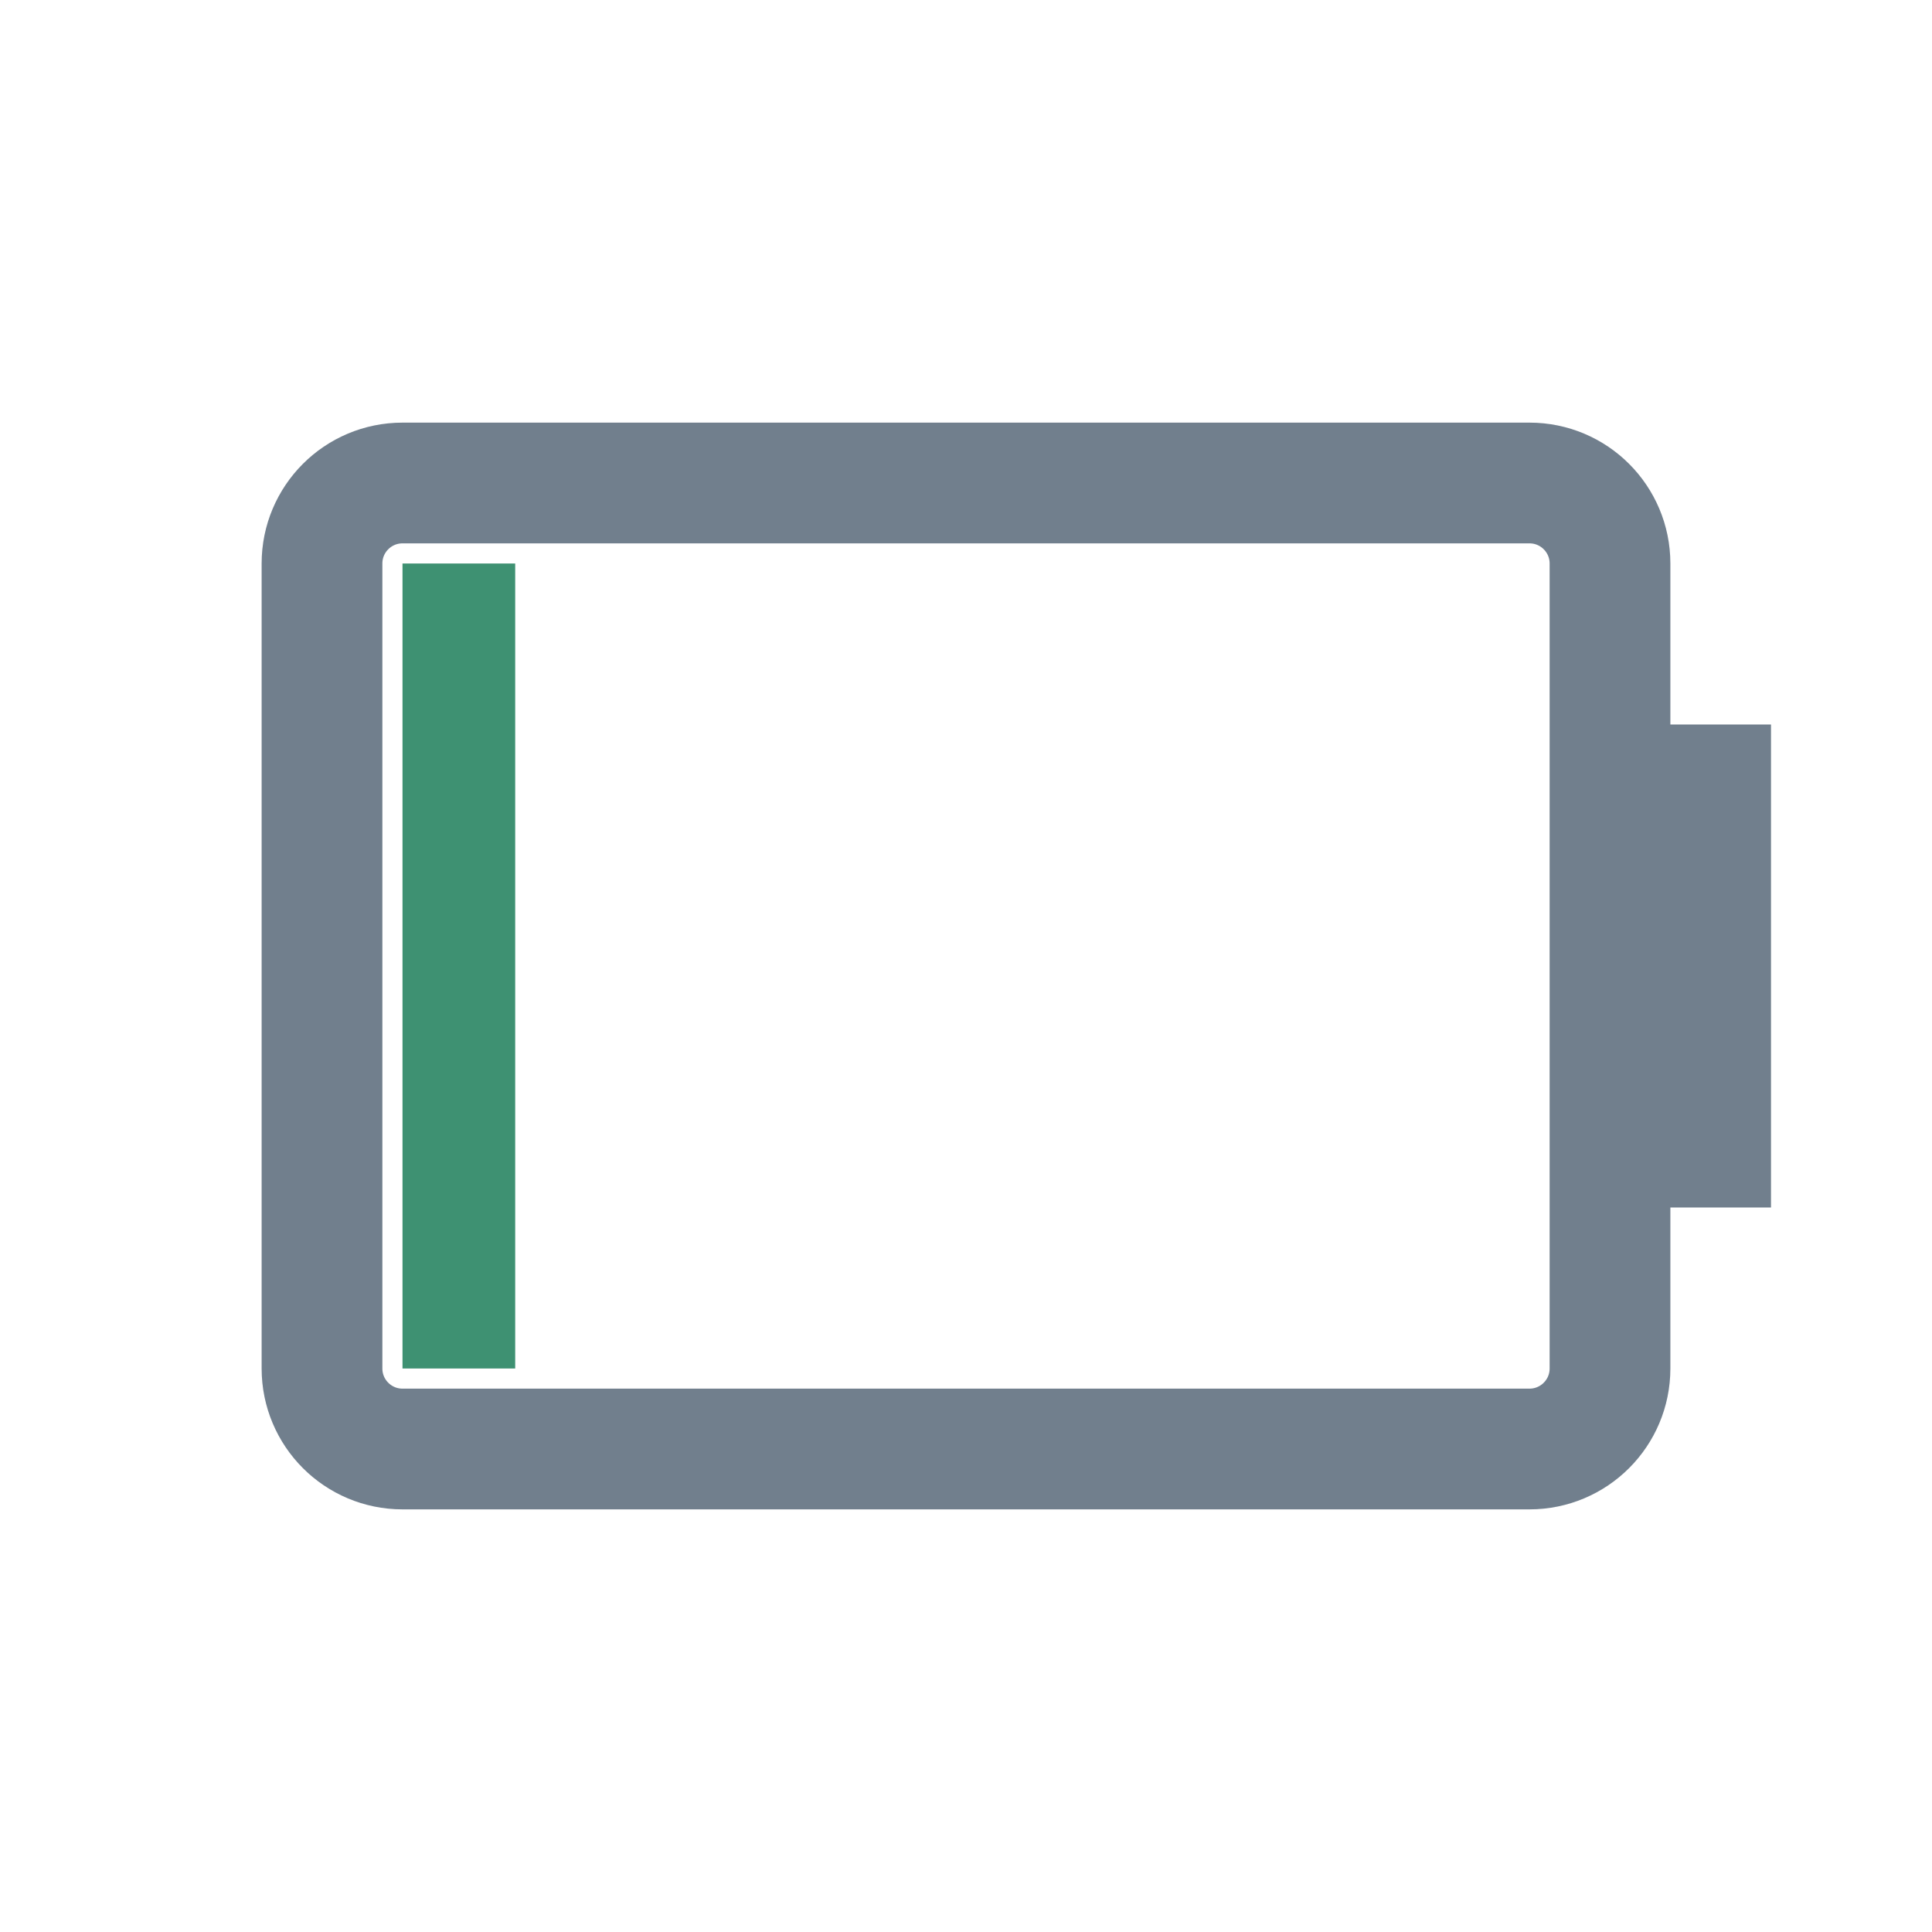
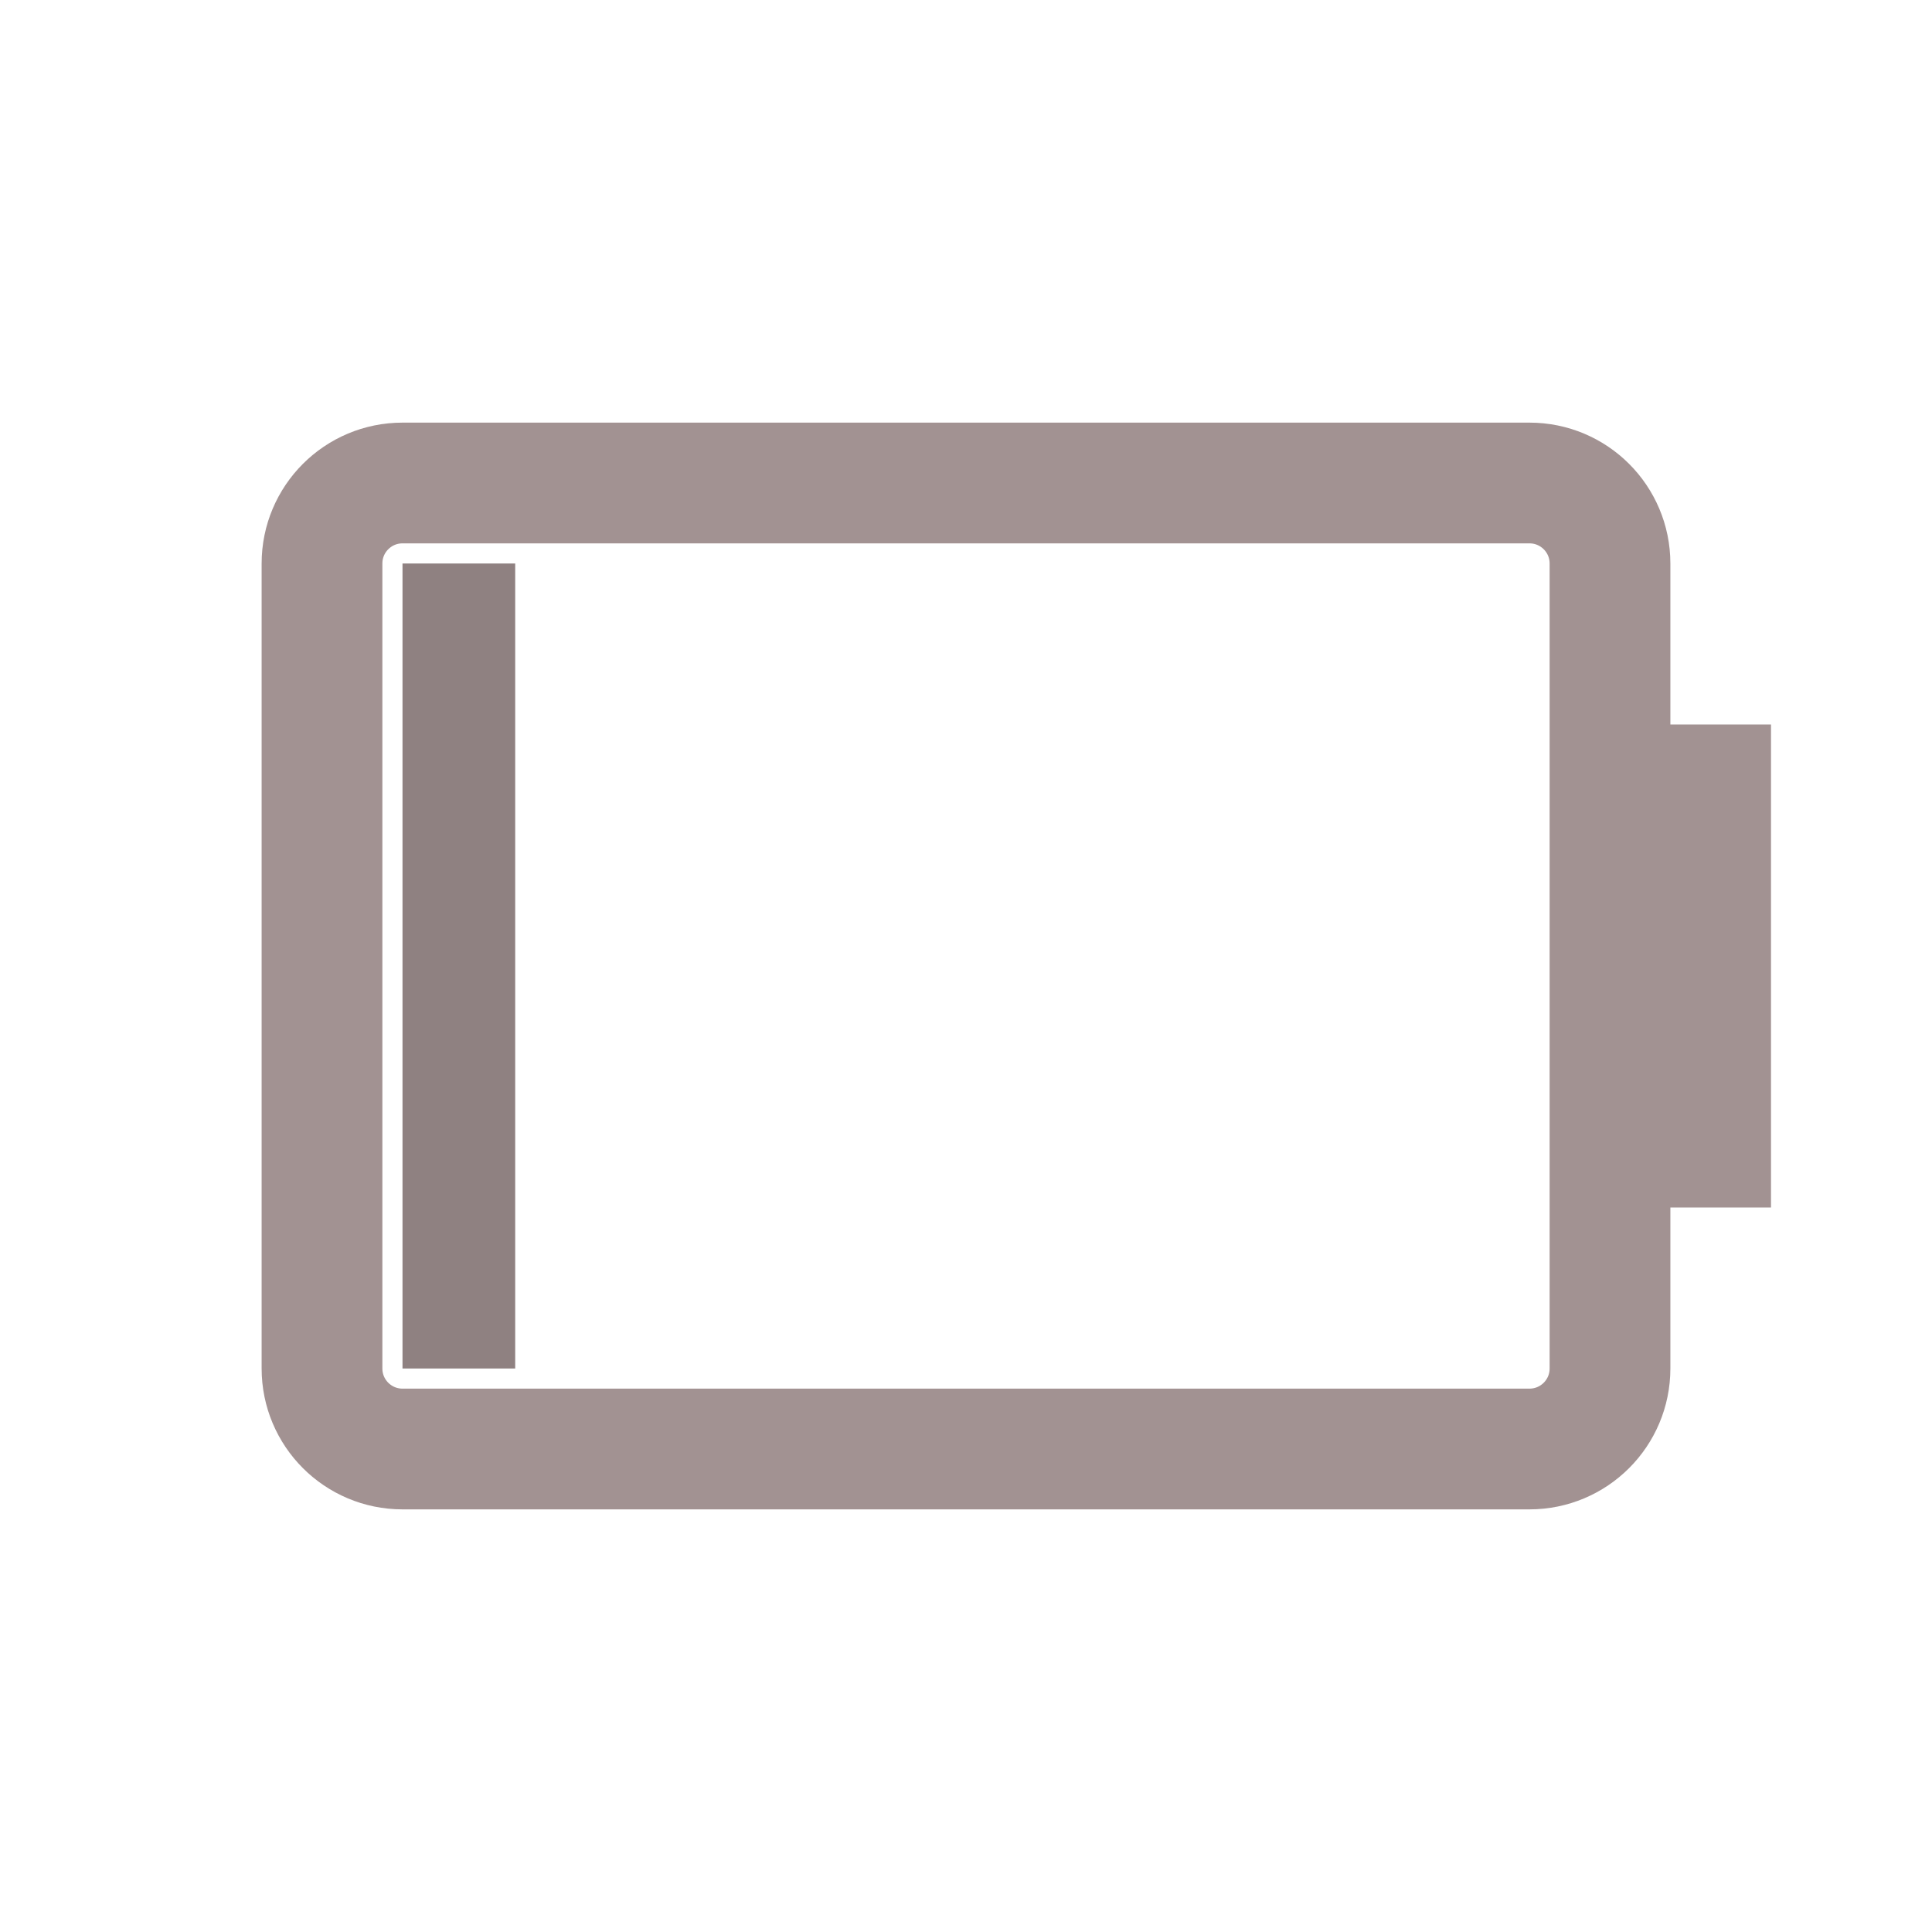
<svg xmlns="http://www.w3.org/2000/svg" width="24" height="24" viewBox="0 0 24 24">
-   <rect x="4" y="6" width="16" height="12" fill="none" rx="1" stroke="#717F8D" stroke-width="1.5" />
-   <rect x="20" y="9" width="2" height="6" fill="#717F8D" />
-   <rect x="5" y="7" width="1.4" height="10" fill="#3E9172" />
+   <rect x="4" y="6" width="16" height="12" fill="none" rx="1" stroke="#A29292" stroke-width="1.5" />
+   <rect x="20" y="9" width="2" height="6" fill="#A29292" />
+   <rect x="5" y="7" width="1.4" height="10" fill="#8F8181" />
</svg>
